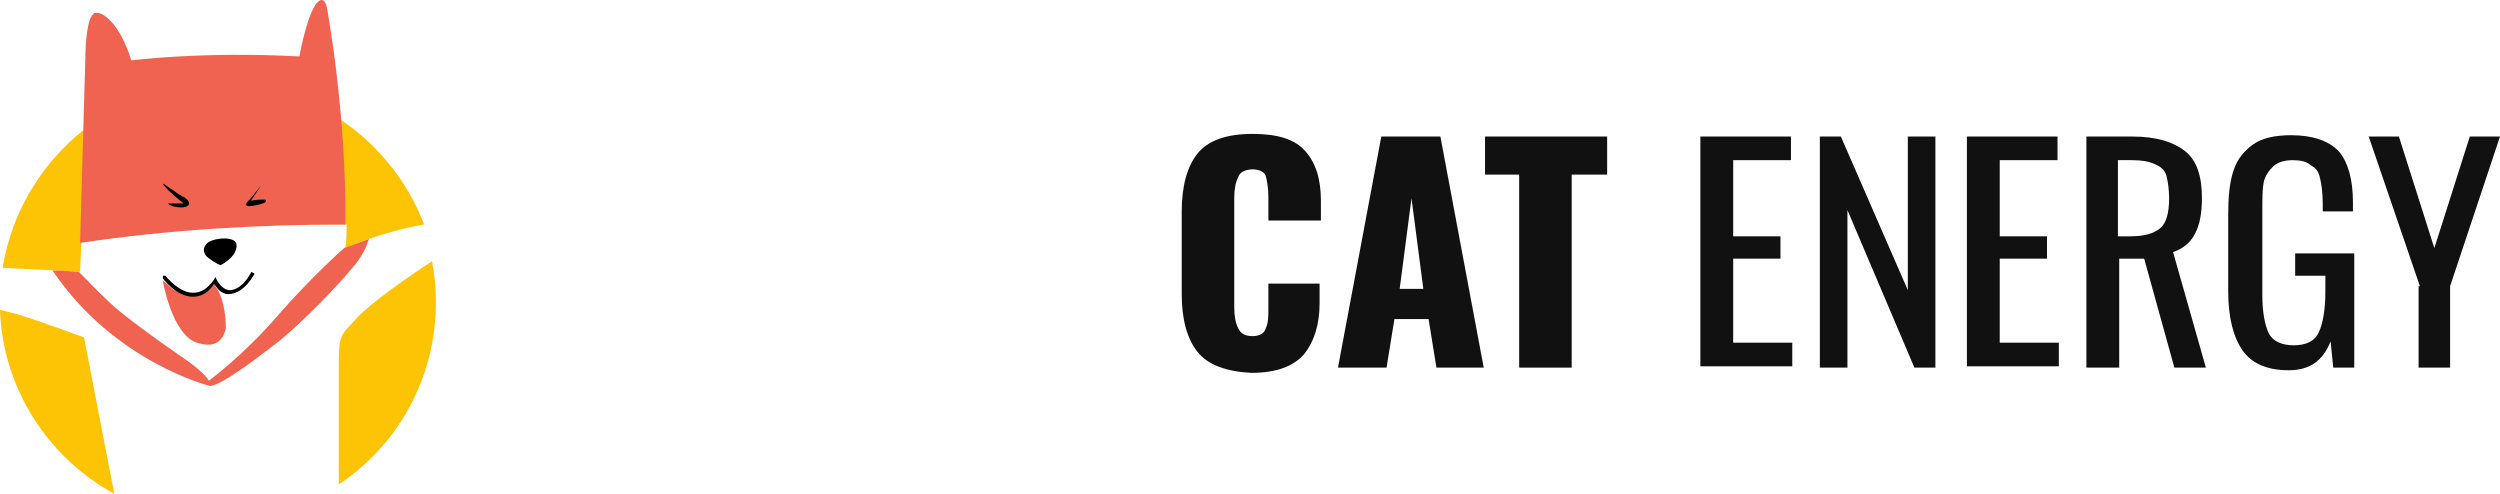
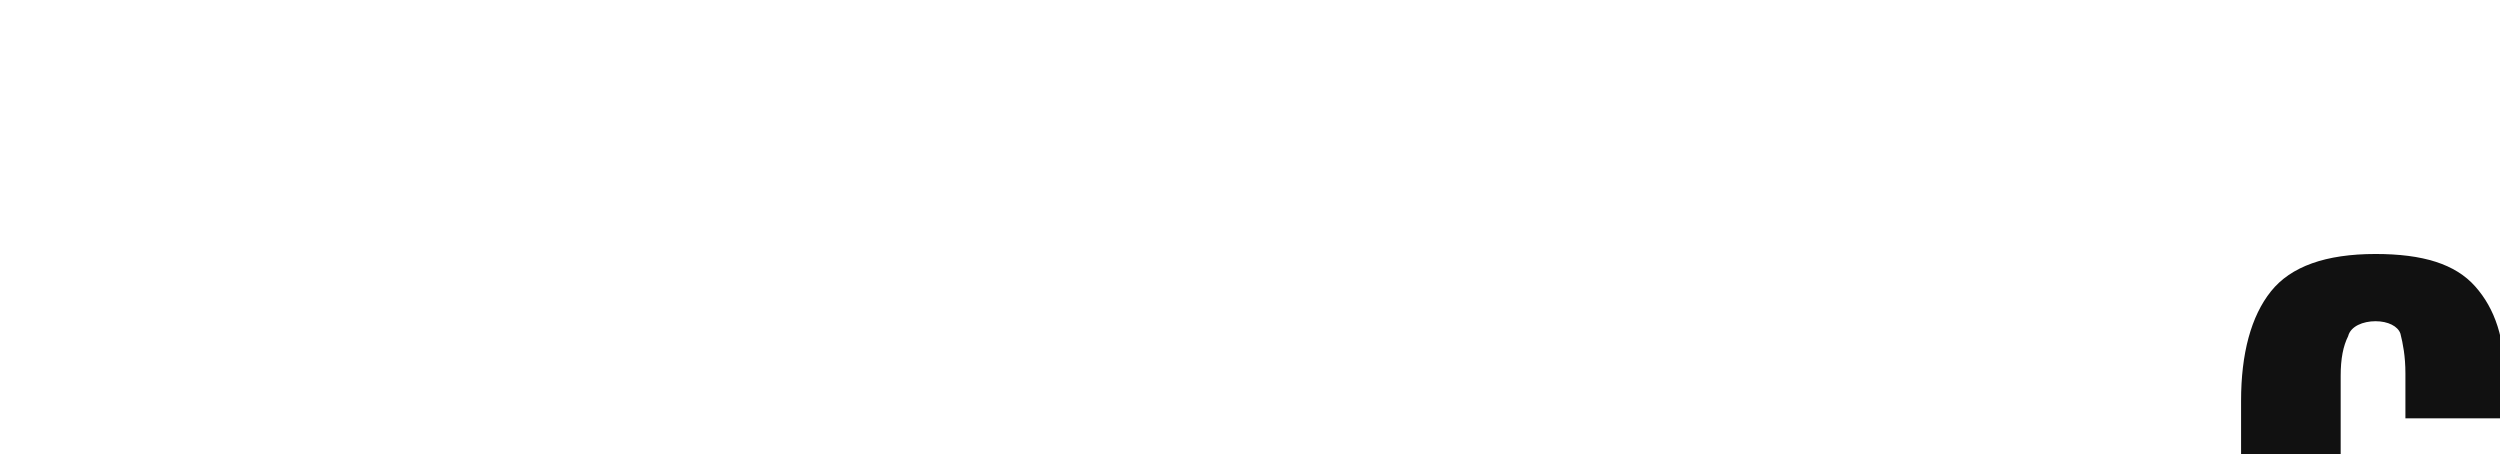
- <svg xmlns="http://www.w3.org/2000/svg" version="1.1" id="Layer_2" x="0px" y="0px" viewBox="0 0.002 190.4 37.598" style="enable-background:new 0 0 33.3 37.6;">
-   <style type="text/css">
-     .st0 {
-       fill: #FDC305;
-     }
-     .st1 {
-       fill: #F06351;
-     }
-   </style>
-   <g>
-     <path class="st0" d="M6.1,20.7l0.1-2.3c6.7-0.9,13.4-1.4,20.2-1.3c0,0.6,0,1.2-0.1,1.8c0,0,2.9-1.3,6-1.8     c-2.4-6.3-8.5-10.8-15.6-10.8c-8.3,0-15.2,6.1-16.5,14.1C2.4,20.5,6.1,20.7,6.1,20.7z" />
-     <path class="st0" d="M27.2,24.2c-1.2,1.3-1.4,1.2-1.4,3.5c0,0.9,0,4.9,0,9.2c4.5-3,7.4-8.1,7.4-13.9c0-1.1-0.1-2.1-0.3-3.1     C31.2,21,28.2,23.1,27.2,24.2z" />
-     <path class="st0" d="M6.4,25.7c0,0-3.8-1.4-5.2-1.8c-0.4-0.1-0.8-0.2-1.2-0.3c0.2,6,3.7,11.3,8.7,14L6.4,25.7z" />
-   </g>
-   <path class="st1" d="M26.3,17.1c0.1-8.5-1.4-16.5-1.4-16.5S24.7-0.6,24,0.4c-0.7,1.1-1.2,3.9-1.2,3.9c-7.4-0.4-12.8,0.3-12.8,0.3   C9.2,2,7.9,0.8,7.2,1C6.5,1.3,6.5,4.4,6.5,4.4L6.1,18.5C12.8,17.5,19.6,17.1,26.3,17.1z" />
-   <path d="M12.4,14c0-0.1,1,0.7,1.4,0.9c0.4,0.2,0.6,0.4,0.6,0.6c0,0.2-0.3,0.3-0.6,0.3s-0.9-0.1-1-0.3c0,0,0.6,0,0.9,0h0.3   C14.1,15.6,12.7,14.5,12.4,14z" />
-   <path d="M19.9,14.1c0,0-1,1.3-1.1,1.3c0,0.1-0.2,0.3,0.2,0.3s1.1-0.2,1.2-0.3c0.1-0.1,0.1-0.2-0.1-0.2c-0.2,0-0.7,0-1,0.1L19.9,14.1   C19.9,14.1,20,14,19.9,14.1z" />
-   <path d="M16.8,20.2c0,0,0.8-0.4,1.1-1c0.3-0.7,0-0.9-0.4-1c-0.5-0.1-1.3,0-1.7,0.3c-0.4,0.4-0.3,0.7-0.1,1   C15.9,19.7,16.5,20.1,16.8,20.2z" />
-   <path class="st1" d="M16.3,21.5c0,0-0.2,0.4-0.5,0.6c-0.2,0.2-0.6,0.4-1,0.4c-0.6,0-1.1-0.2-1.5-0.4c-0.2-0.1-0.4-0.3-0.5-0.4   c-0.2-0.2-0.4-0.3-0.4-0.3s0.7,4.1,2.6,4.7c1.8,0.6,2.1-0.7,2.2-1.1c0-0.3,0-2.1-0.8-3.2C16.5,21.4,16.4,21.6,16.3,21.5z" />
-   <g>
-     <path d="M14.7,22.6C14.7,22.6,14.7,22.6,14.7,22.6c-1.3,0-2.3-1.4-2.3-1.4c0-0.1,0-0.2,0-0.2c0.1,0,0.2,0,0.2,0c0,0,1,1.3,2.1,1.3     c0,0,0,0,0,0c0.6,0,1.1-0.3,1.6-1l0.1-0.2l0.1,0.2c0,0,0.4,0.8,1,0.8c0.5,0,1.1-0.4,1.6-1.3c0-0.1,0.1-0.1,0.2,0     c0.1,0,0.1,0.1,0,0.2c-0.6,1-1.3,1.4-1.9,1.4c-0.6,0-0.9-0.5-1.1-0.8C15.9,22.3,15.3,22.6,14.7,22.6z" />
-   </g>
-   <path class="st1" d="M26.2,18.9c0,0-2.5,2.2-5.1,5.2S15.9,29,15.9,29c-0.2-0.5-1.6-1.5-1.6-1.5s-3.1-2.1-5.2-3.8   c-1.2-1-2.3-2.2-3.1-3c-0.3,0-1.1-0.1-2-0.1c4.7,7,12,8.8,12,8.8c0.9-0.1,3.3-1.9,5.1-3.3c1.8-1.4,4.8-4.5,5.9-5.9   c0.6-0.7,0.9-1.4,1.1-2C27,18.6,26.2,18.9,26.2,18.9z" />
+ <svg xmlns="http://www.w3.org/2000/svg" x="0px" y="0px" viewBox="0 0.002 101px 18px">
  <g transform="matrix(1, 0, 0, 1, 90, 10.2)">
    <path class="st0" d="M1.2,16.6c-0.8-1-1.2-2.5-1.2-4.4V5.9c0-1.9,0.4-3.4,1.2-4.4C2,0.5,3.4,0,5.4,0c1.9,0,3.2,0.4,4,1.3     c0.8,0.9,1.2,2.1,1.2,3.8v1.5H6.6V4.8c0-0.7-0.1-1.2-0.2-1.6C6.3,2.9,5.9,2.7,5.4,2.7S4.4,2.9,4.3,3.3C4.1,3.7,4,4.2,4,4.9v8.3     c0,0.7,0.1,1.2,0.3,1.6c0.2,0.4,0.5,0.6,1.1,0.6c0.5,0,0.9-0.2,1-0.6c0.2-0.4,0.2-0.9,0.2-1.6v-1.8h3.9v1.5c0,1.6-0.4,2.9-1.2,3.9     c-0.8,0.9-2.1,1.4-4,1.4C3.4,18.1,2,17.6,1.2,16.6z" style="fill: rgb(17, 17, 17);" />
    <path class="st0" d="M15.2,0.2h4.5L23,17.8h-3.6l-0.6-3.7h-2.6l-0.6,3.7h-3.7L15.2,0.2z M18.4,11.8l-0.9-6.9l-0.9,6.9H18.4z" style="fill: rgb(17, 17, 17);" />
    <path class="st0" d="M25.8,3.1h-2.7V0.2h9.3v2.9h-2.7v14.7h-4V3.1z" style="fill: rgb(17, 17, 17);" />
    <path class="st0" d="M39.5,0.2h6.9v1.8H42v5.8h3.6v1.7H42v6.4h4.5v1.8h-7V0.2z" style="fill: rgb(17, 17, 17);" />
    <path class="st0" d="M48.5,0.2h1.7l5.1,11.7V0.2h2.1v17.6h-1.6l-5.1-12v12h-2.1V0.2z" style="fill: rgb(17, 17, 17);" />
    <path class="st0" d="M59.8,0.2h6.9v1.8h-4.4v5.8h3.6v1.7h-3.6v6.4h4.5v1.8h-7V0.2z" style="fill: rgb(17, 17, 17);" />
    <path class="st0" d="M68.8,0.2h3.6c1.8,0,3.1,0.4,4,1.1s1.3,1.9,1.3,3.6c0,2.3-0.7,3.6-2.2,4.1l2.5,8.8h-2.4l-2.3-8.3h-1.9v8.3     h-2.5V0.2z M72.2,7.8c1.1,0,1.8-0.2,2.3-0.6C75,6.8,75.2,6,75.2,4.9c0-0.7-0.1-1.3-0.2-1.7s-0.4-0.7-0.9-0.9     c-0.4-0.2-1-0.3-1.7-0.3h-1.1v5.8H72.2z" style="fill: rgb(17, 17, 17);" />
    <path class="st0" d="M80.8,16.5c-0.7-1-1.1-2.5-1.1-4.5V6.2c0-1.4,0.1-2.5,0.4-3.4c0.3-0.9,0.8-1.5,1.5-2c0.7-0.5,1.7-0.7,2.9-0.7     c1.6,0,2.8,0.4,3.6,1.2c0.7,0.8,1.1,2.1,1.1,3.9v0.7h-2.3V5.3c0-0.8-0.1-1.5-0.2-1.9c-0.1-0.5-0.3-0.8-0.7-1     C85.7,2.1,85.2,2,84.6,2c-0.7,0-1.2,0.2-1.5,0.5c-0.3,0.3-0.6,0.7-0.7,1.2c-0.1,0.5-0.1,1.2-0.1,2.1v6.5c0,1.3,0.2,2.3,0.5,2.9     c0.3,0.6,1,0.9,1.9,0.9c0.9,0,1.6-0.3,1.9-1c0.3-0.6,0.5-1.7,0.5-3.1v-1.2h-2.3V9.1h4.5v8.7h-1.6l-0.2-2c-0.6,1.5-1.6,2.2-3.2,2.2     C82.7,18,81.5,17.5,80.8,16.5z" style="fill: rgb(17, 17, 17);" />
    <path class="st0" d="M94.3,11.6L90.4,0.2h2.3l2.7,8.5l2.7-8.5h2.3l-3.8,11.4v6.2h-2.4V11.6z" style="fill: rgb(17, 17, 17);" />
  </g>
</svg>
